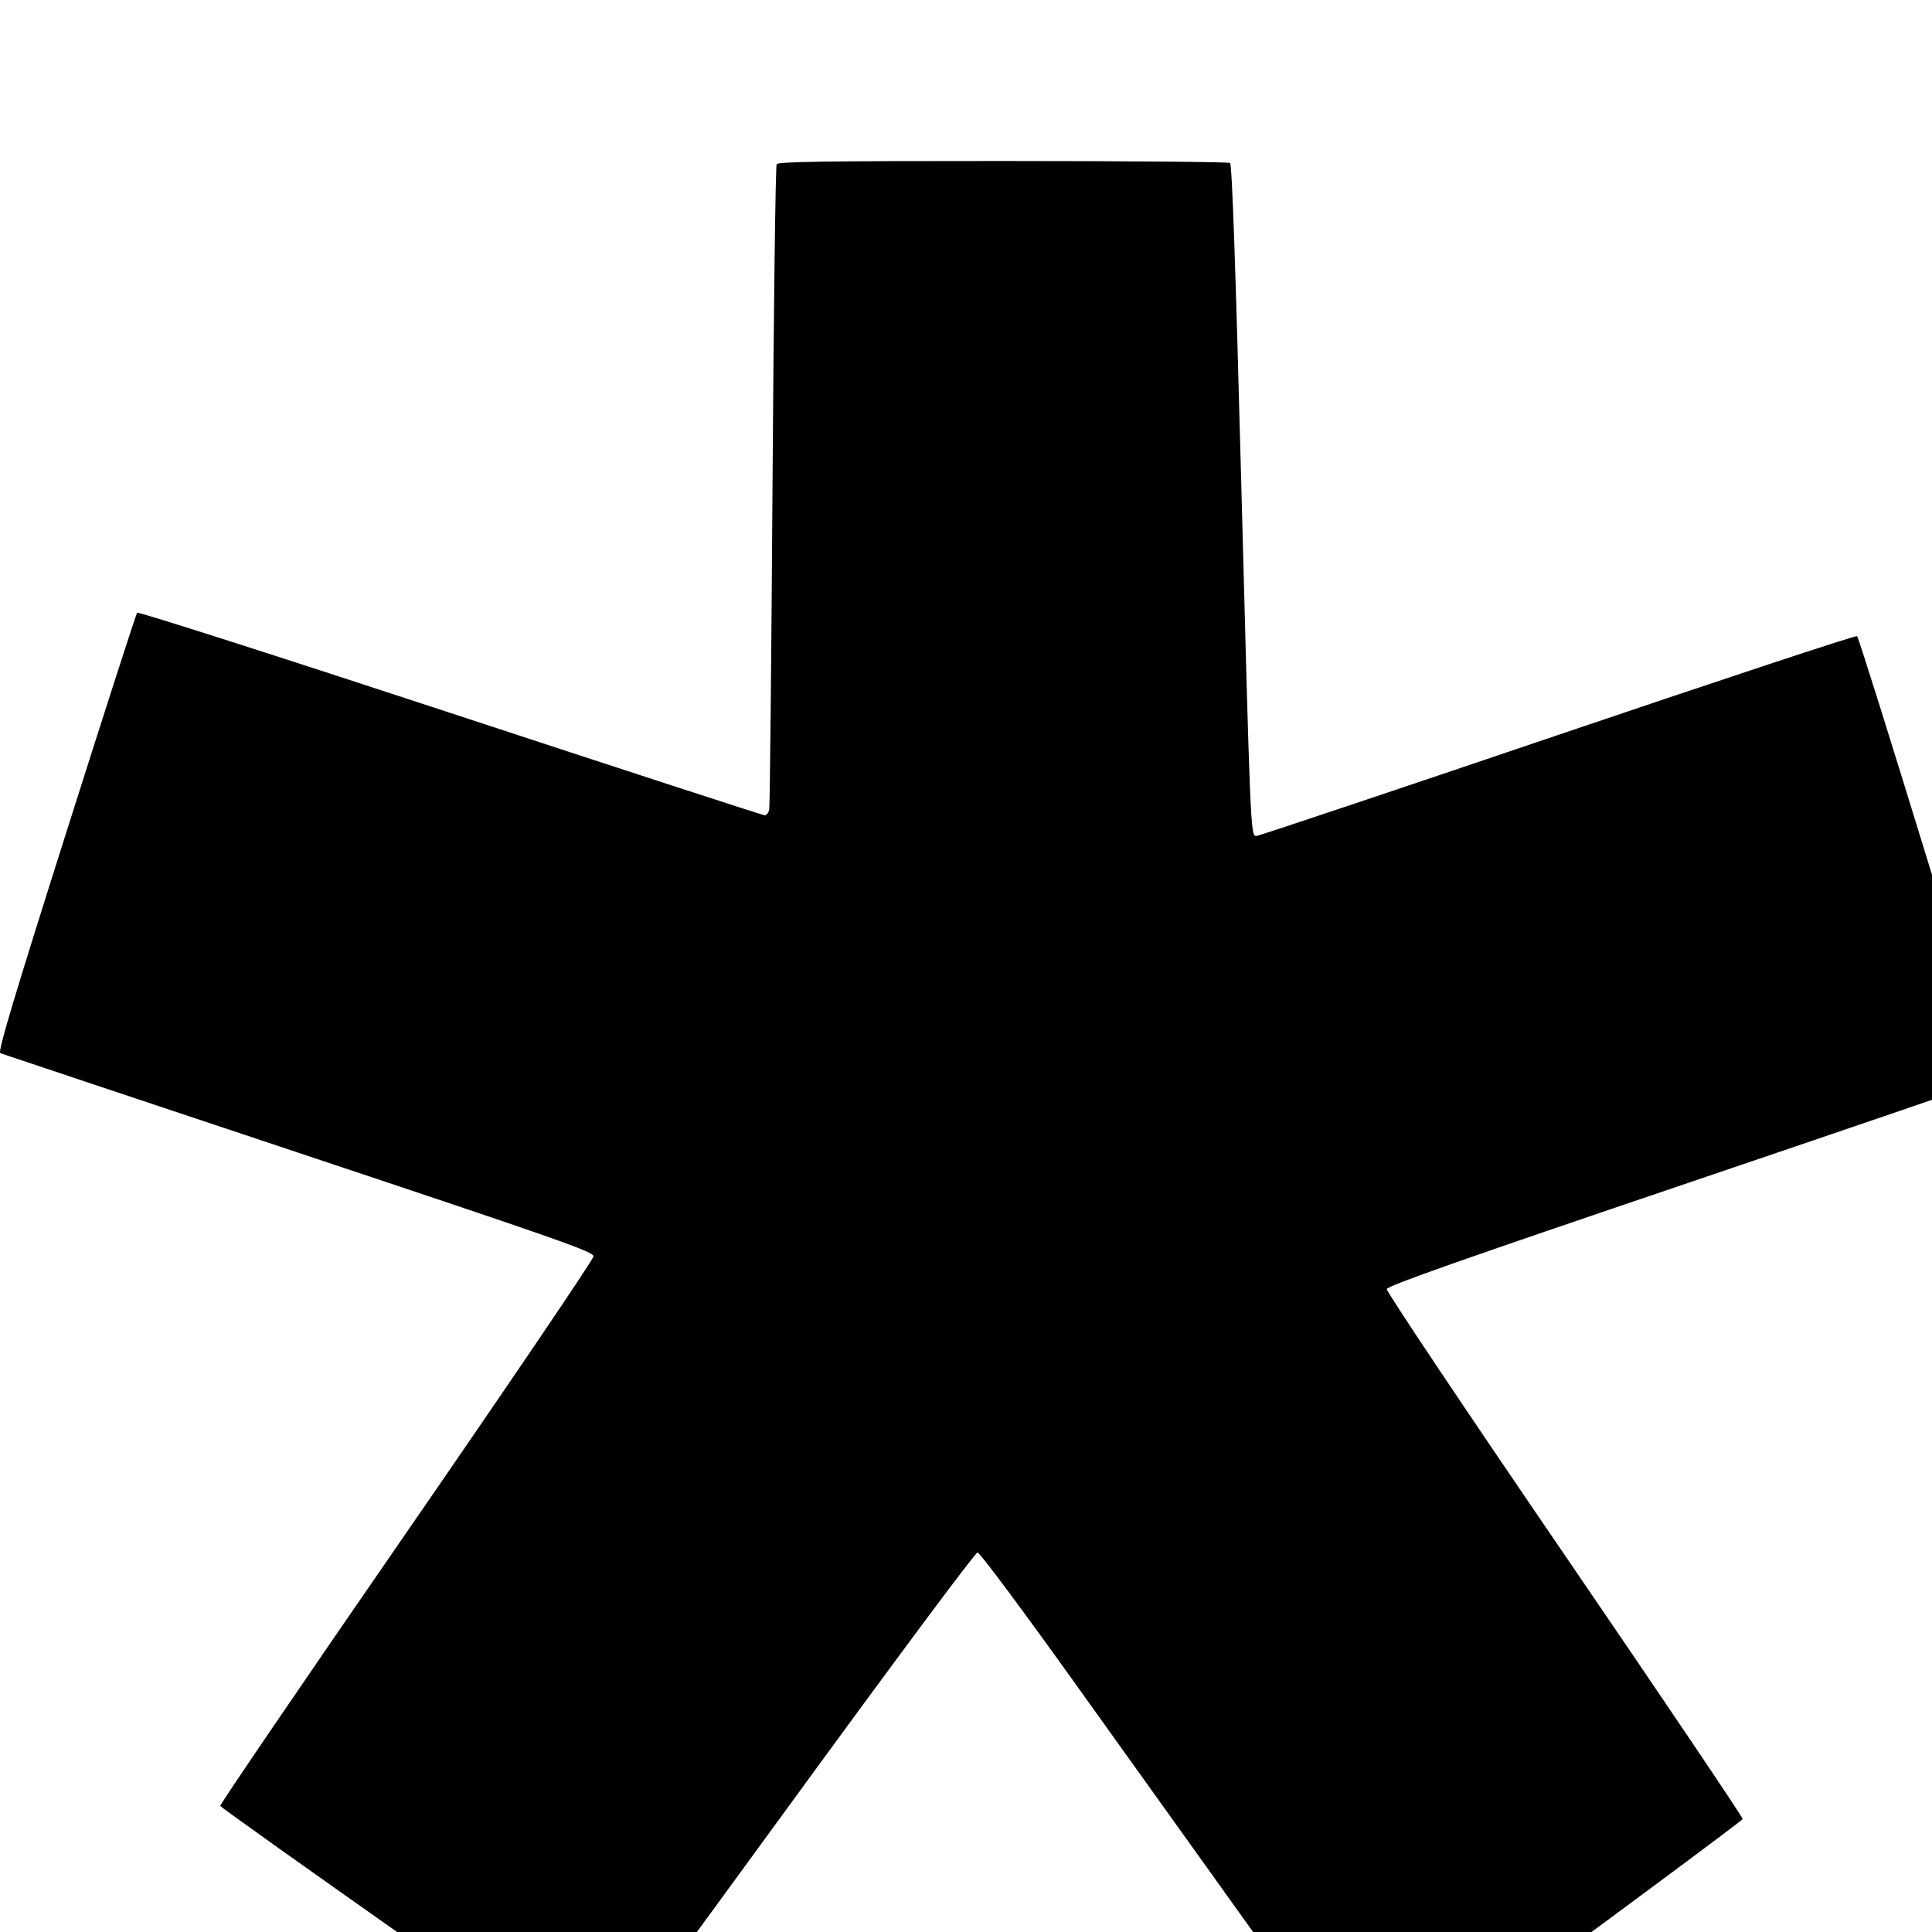
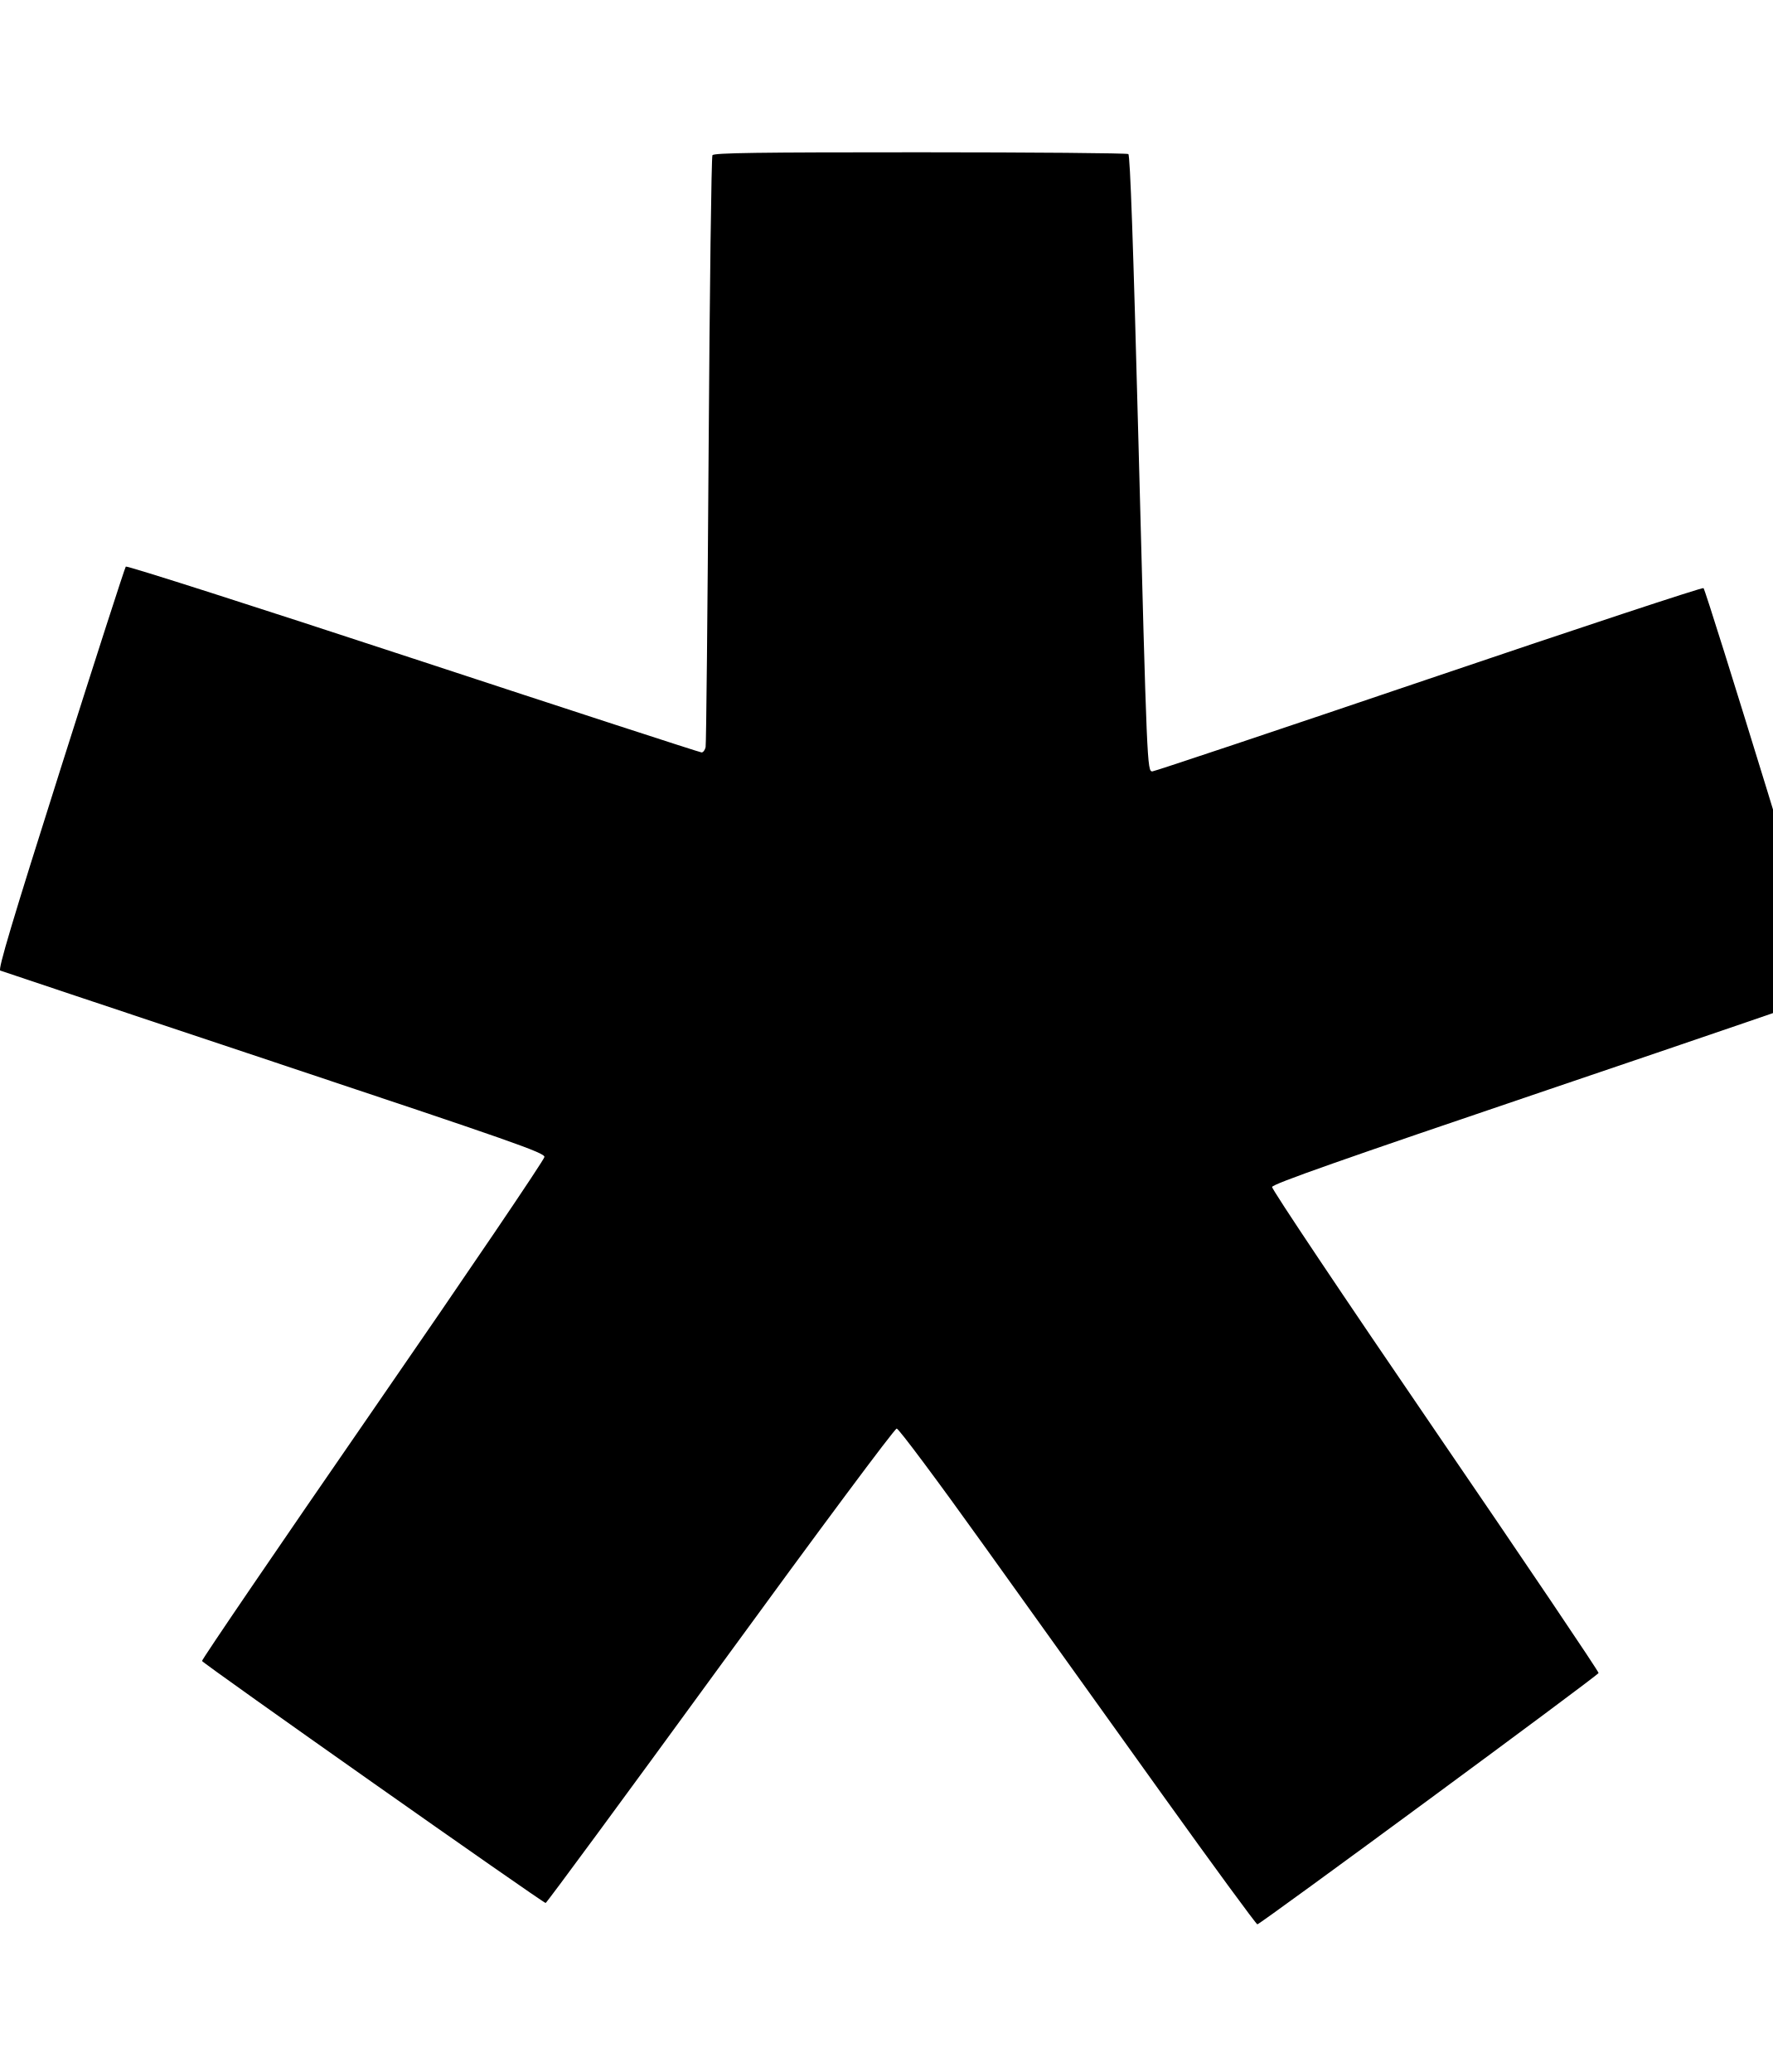
- <svg xmlns="http://www.w3.org/2000/svg" width="1536" height="1536" viewBox="0 0 1536 1536">
-   <path d="M1007.286 1551.421a470236.958 470236.958 0 0 1-153.82-214.84c-41.097-57.445-74.53-102.277-76.29-102.3-1.808-.023-66.465 86.892-152.938 205.586-82.395 113.095-150.494 205.627-151.332 205.627-2.341 0-297.049-207.58-297.807-209.764-.367-1.058 66.257-98.857 148.051-217.334 81.795-118.477 148.718-217.28 148.718-219.562 0-3.68-26.505-12.985-234.415-82.297C108.526 873.554 1.777 837.893.233 837.292c-2.145-.838 10.13-41.908 52.236-174.771 30.273-95.522 55.725-174.457 56.563-175.41.835-.952 112.89 34.904 249.007 79.682 136.118 44.78 248.626 81.416 250.019 81.414 1.393 0 2.966-2.084 3.498-4.629.532-2.545 1.707-118.44 2.61-257.547.902-139.105 2.389-254.077 3.304-255.49 1.31-2.026 39.546-2.565 179.924-2.54 98.042.016 179.28.712 180.529 1.542 1.574 1.048 4.263 77.525 8.768 249.291 7.394 282.041 7.554 285.821 12.052 285.821 1.743 0 109.62-36.109 239.726-80.243 130.105-44.133 237.189-79.527 237.964-78.652 2.629 2.966 109.341 350.375 108.027 351.689-.717.718-109.3 37.905-241.297 82.638-181.574 61.534-240.15 82.169-240.641 84.773-.363 1.924 62.079 95.238 141.478 211.425 78.168 114.39 141.839 208.836 141.488 209.879-.804 2.394-293.288 217.836-295.734 217.836-.993 0-38.104-50.66-82.468-112.58v.001z" />
+ <svg xmlns="http://www.w3.org/2000/svg" width="1536" height="1796" viewBox="0 0 1536 1796">
+   <path d="M1007.286 1555.421a470236.96 470236.96 0 0 1-153.82-214.84c-41.097-57.445-74.53-102.277-76.29-102.3-1.808-.023-66.465 86.892-152.938 205.586-82.395 113.095-150.494 205.627-151.332 205.627-2.34 0-297.049-207.58-297.807-209.764-.367-1.058 66.257-98.857 148.051-217.334 81.795-118.477 148.718-217.28 148.718-219.562 0-3.68-26.505-12.985-234.415-82.297C108.526 877.554 1.777 841.893.233 841.292c-2.145-.838 10.13-41.908 52.236-174.771 30.273-95.522 55.725-174.457 56.563-175.41.835-.952 112.89 34.904 249.007 79.682 136.118 44.78 248.626 81.416 250.02 81.414 1.392 0 2.965-2.084 3.497-4.629.532-2.545 1.707-118.44 2.61-257.547.902-139.105 2.39-254.077 3.304-255.49 1.31-2.026 39.546-2.565 179.924-2.54 98.042.016 179.28.712 180.53 1.542 1.573 1.048 4.262 77.525 8.767 249.291 7.394 282.041 7.554 285.821 12.052 285.821 1.743 0 109.62-36.109 239.726-80.243 130.105-44.133 237.19-79.527 237.964-78.652 2.63 2.966 109.341 350.375 108.027 351.689-.717.718-109.3 37.905-241.297 82.638-181.574 61.534-240.15 82.169-240.64 84.773-.364 1.924 62.078 95.238 141.477 211.425 78.168 114.39 141.84 208.836 141.488 209.879-.804 2.394-293.288 217.836-295.734 217.836-.993 0-38.104-50.66-82.468-112.58z" />
</svg>
